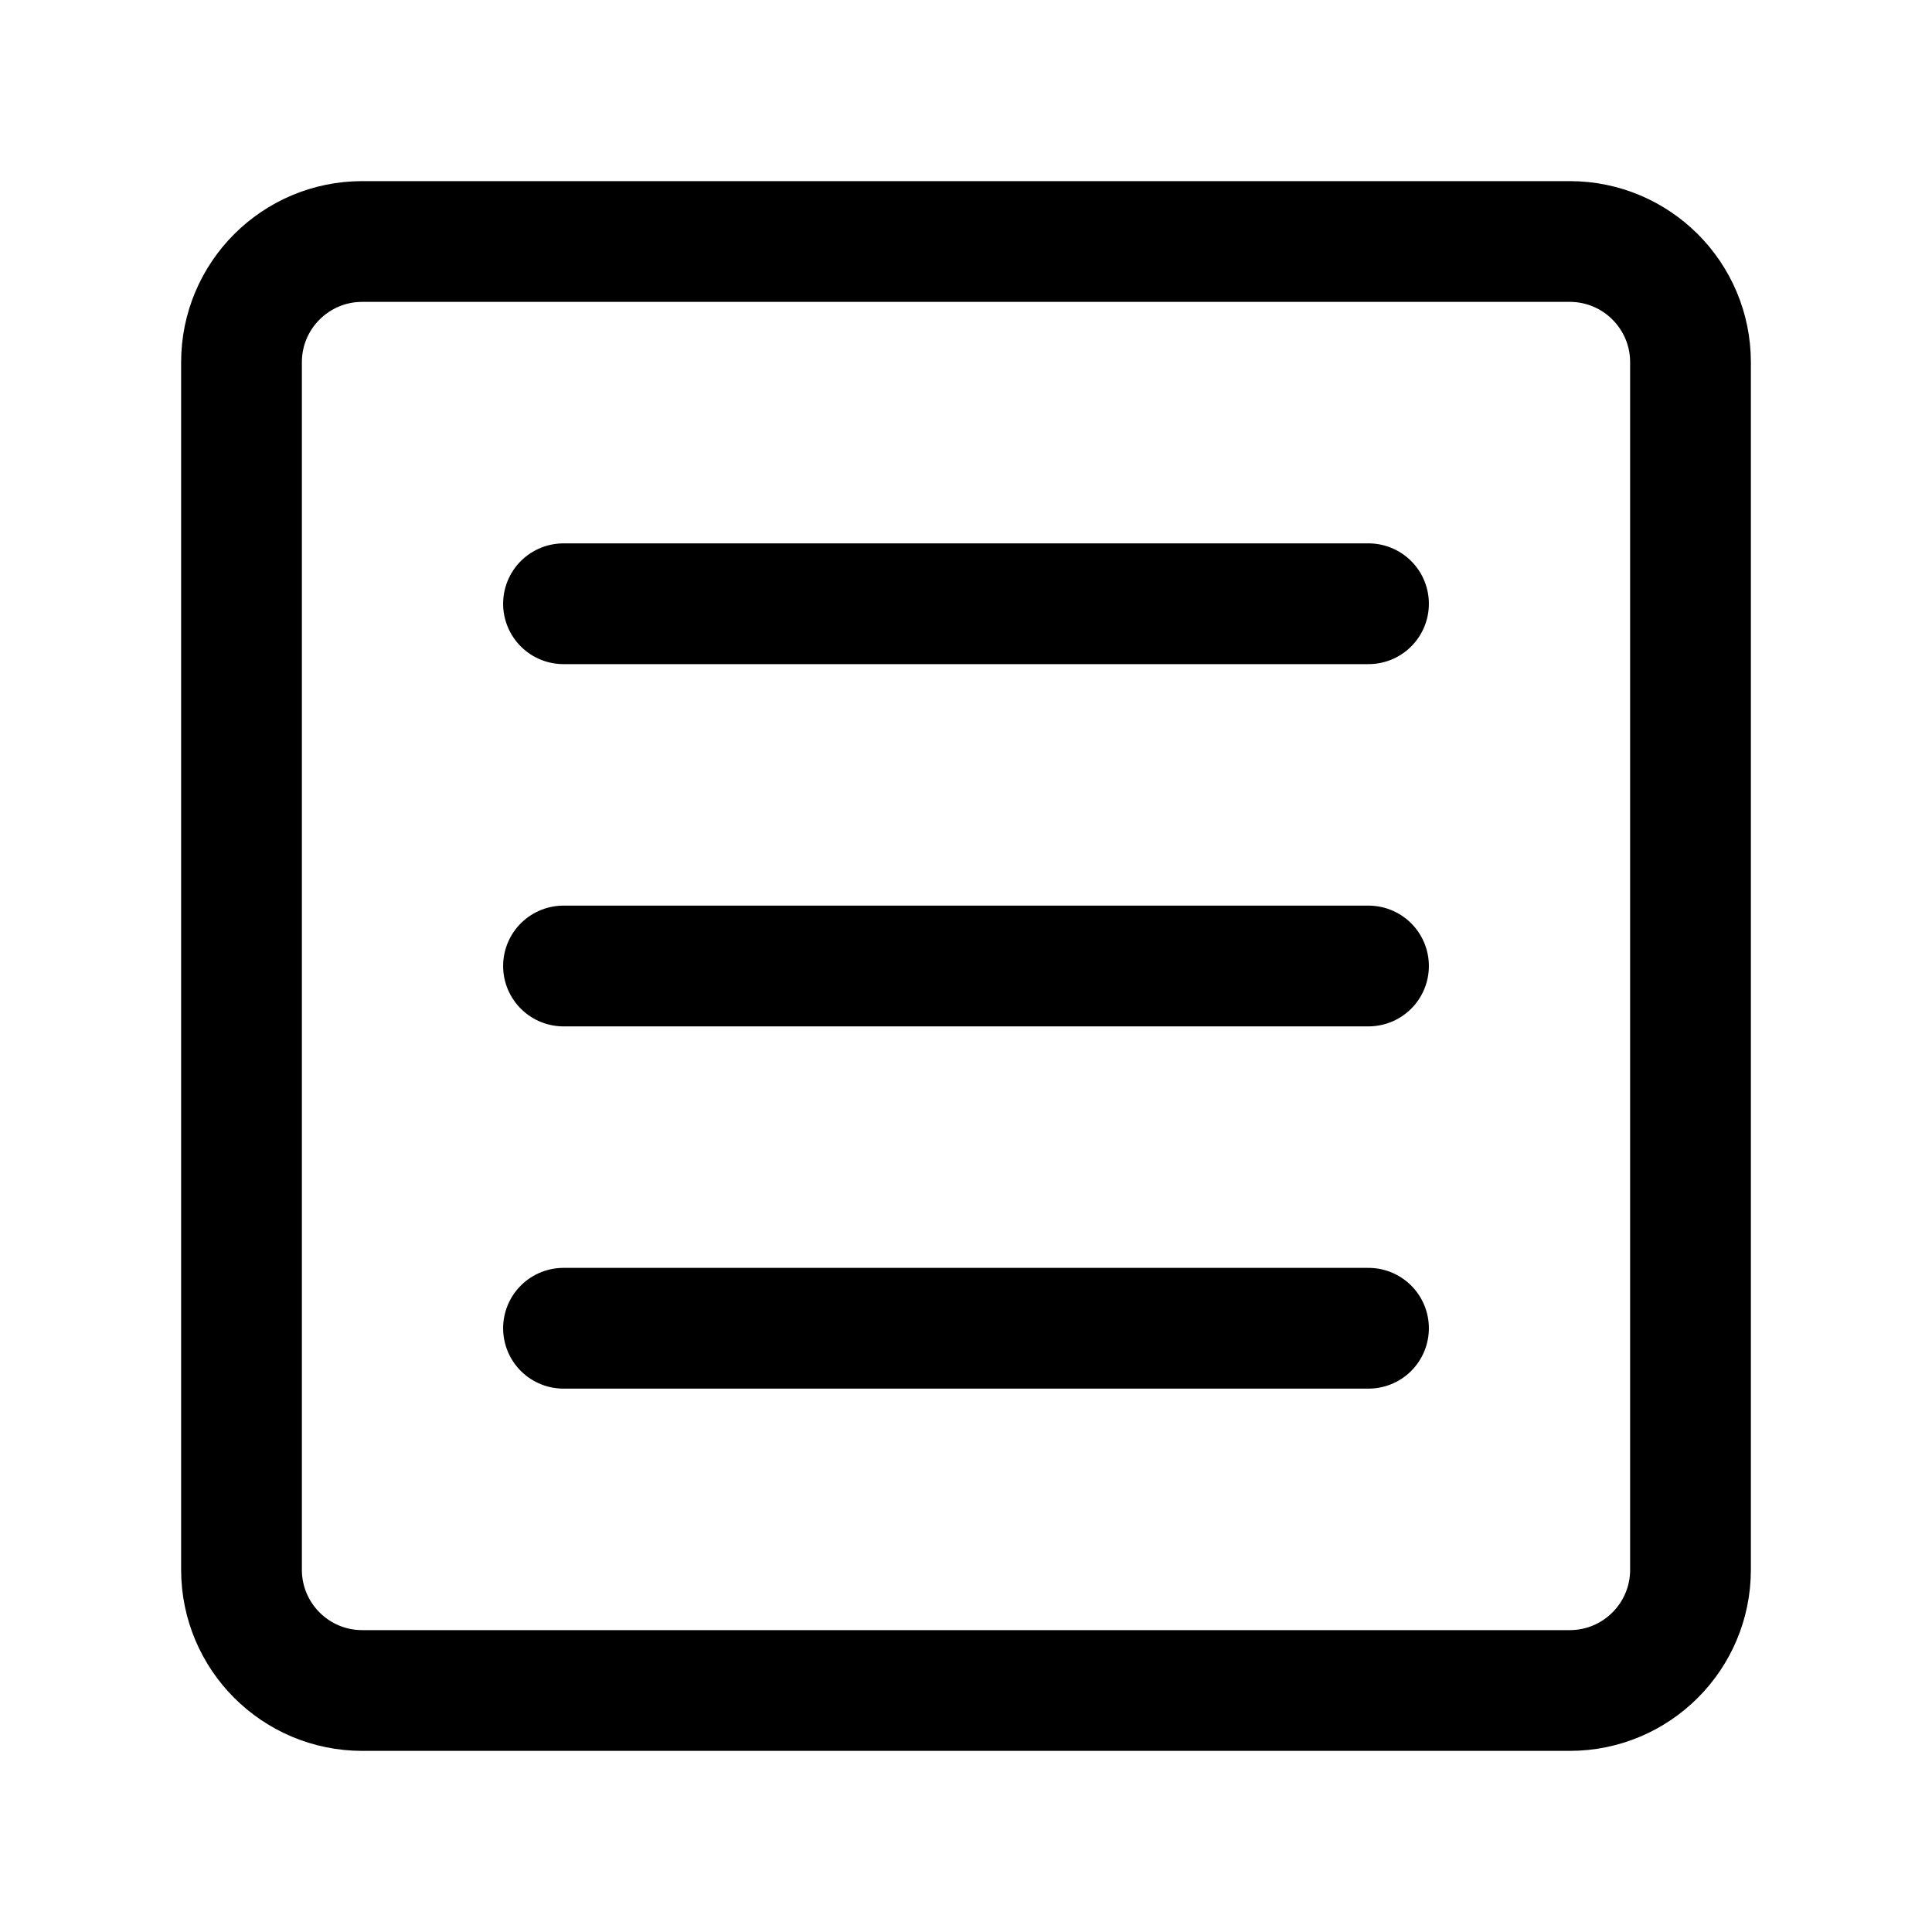
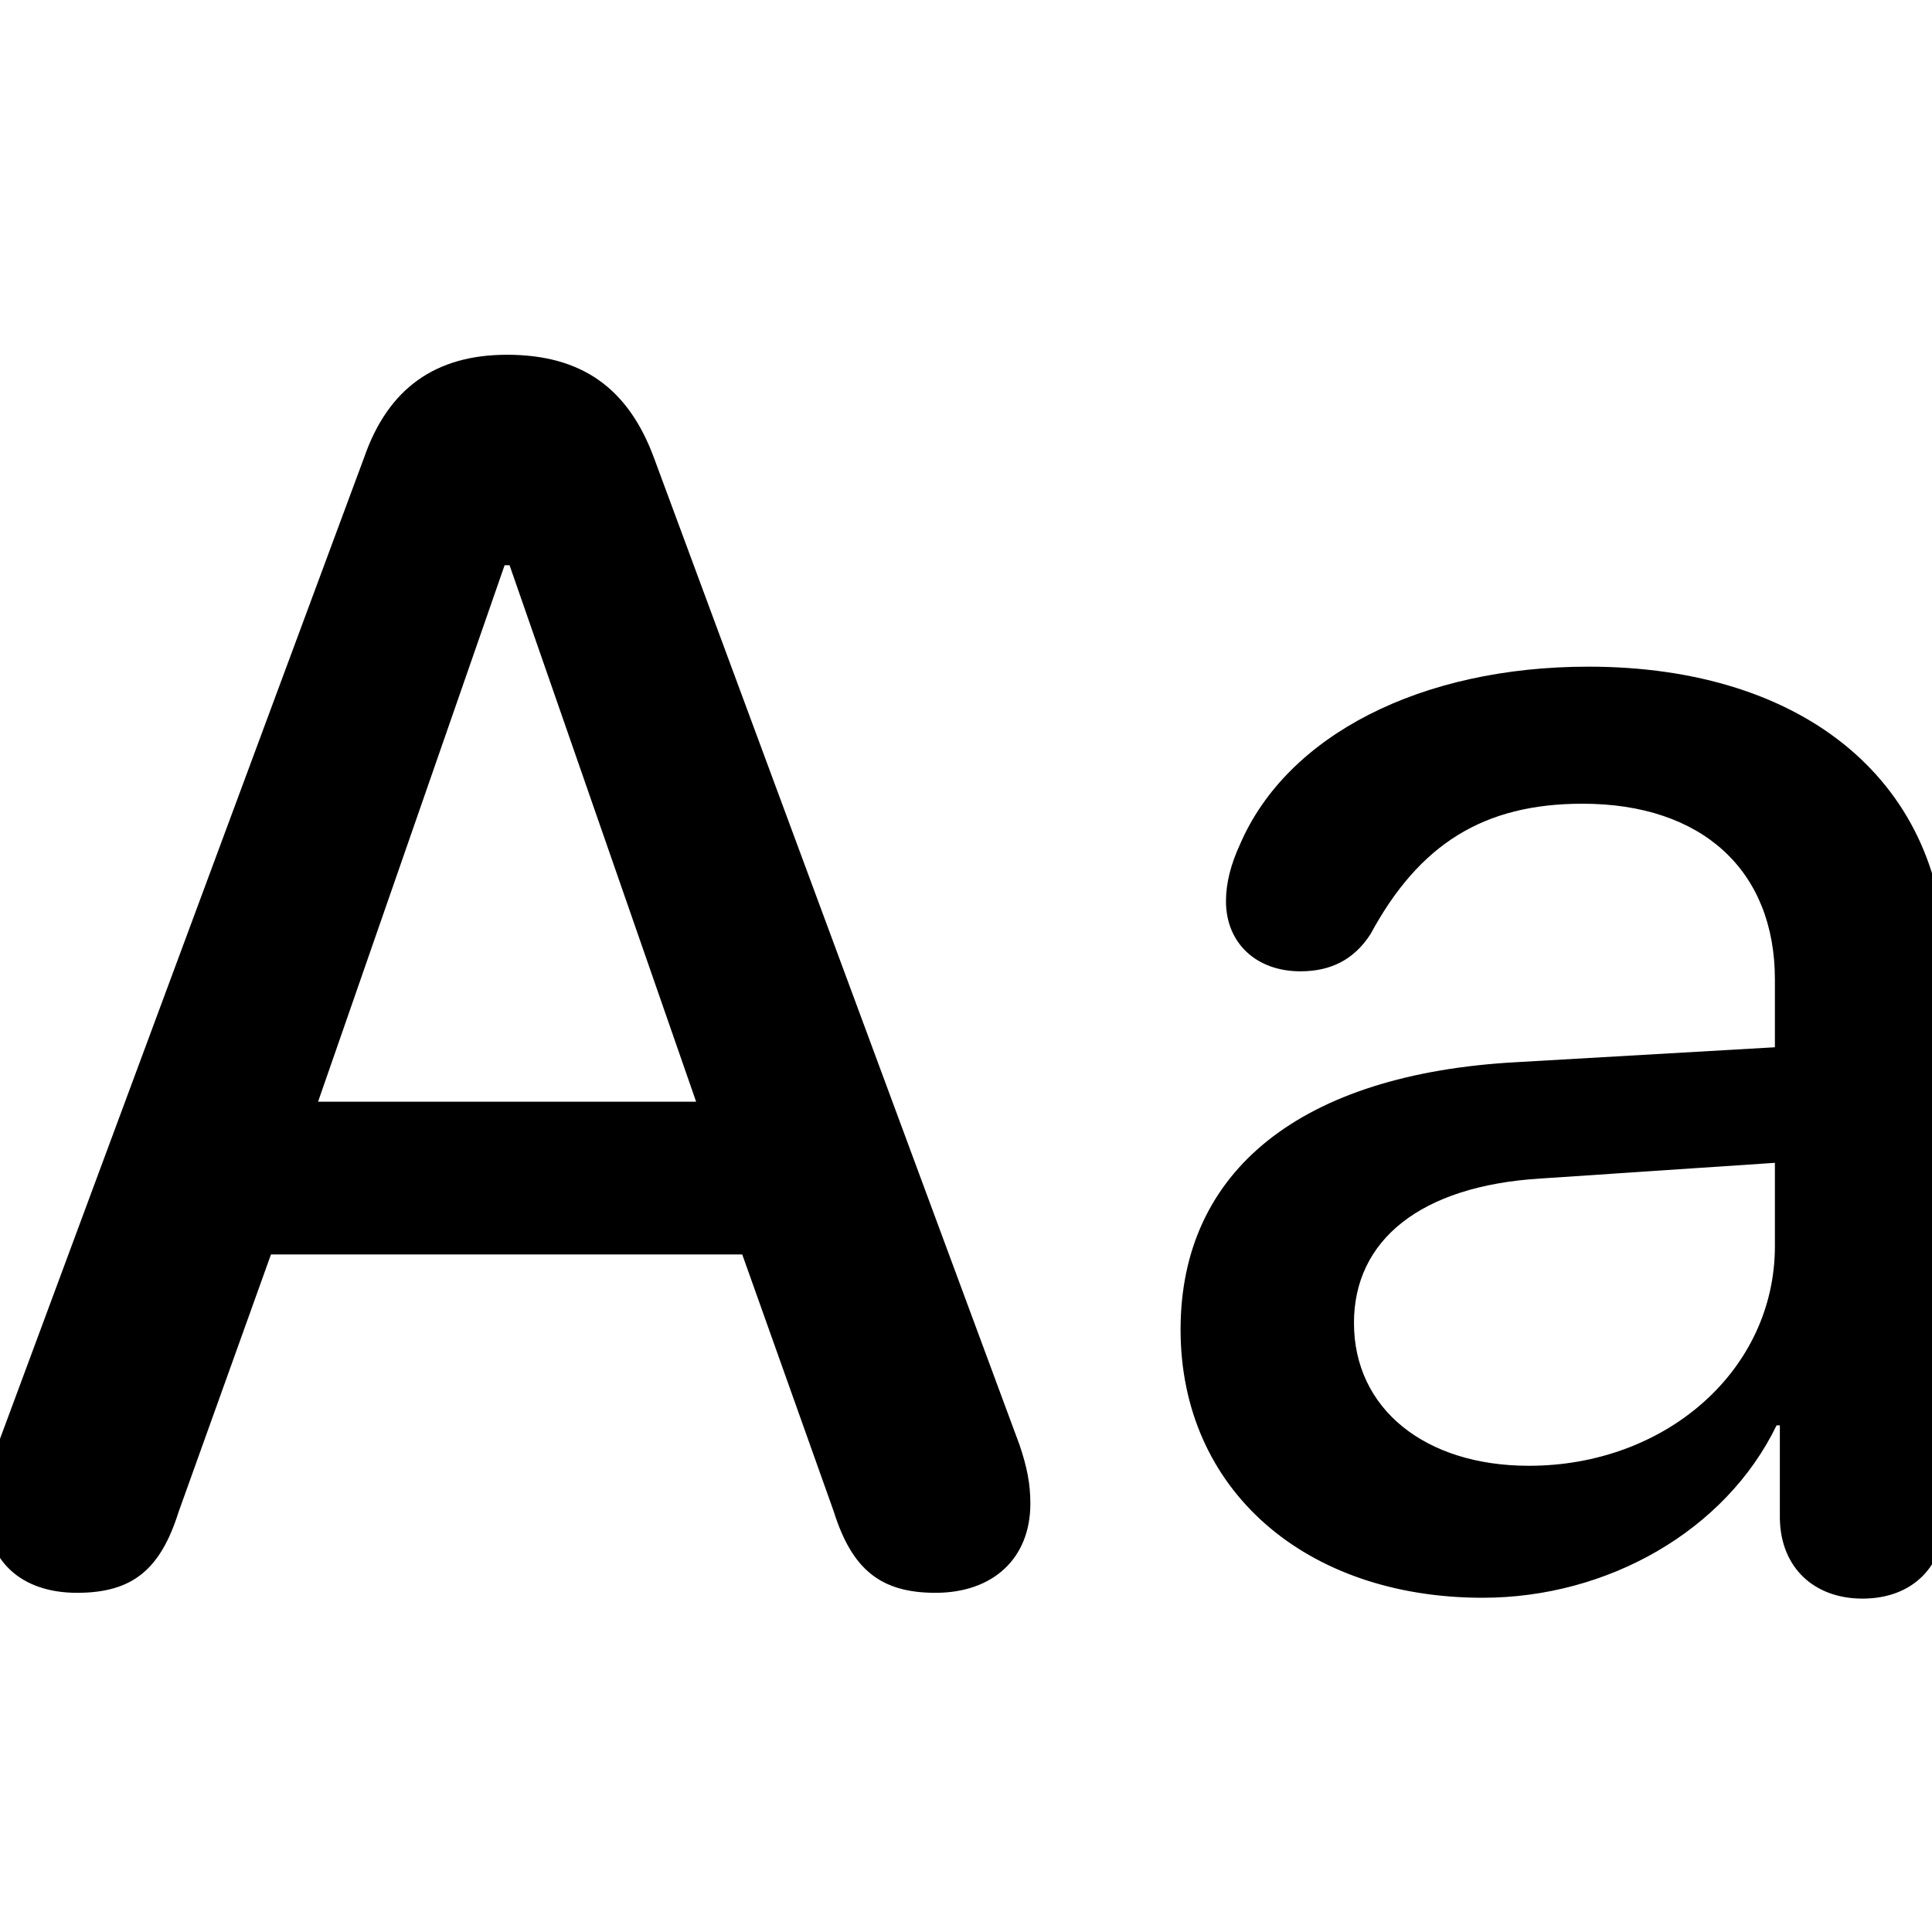
- <svg xmlns="http://www.w3.org/2000/svg" width="24" height="24" viewBox="0 0 48 48" fill="none">
-   <rect x="6" y="6" width="36" height="36" rx="3" fill="none" stroke="currentColor" stroke-width="3" stroke-linejoin="round" />
-   <path d="M34 24H14" stroke="currentColor" stroke-width="3" stroke-linecap="round" stroke-linejoin="round" />
-   <path d="M34 15H14" stroke="currentColor" stroke-width="3" stroke-linecap="round" stroke-linejoin="round" />
-   <path d="M34 33H14" stroke="currentColor" stroke-width="3" stroke-linecap="round" stroke-linejoin="round" />
+ <svg viewBox="0 0 16 16">
+   <path fill="currentColor" stroke="none" d="M0.638 13.191C1.096 13.191 1.328 13 1.479 12.521L2.244 10.389H6.147L6.906 12.521C7.057 13 7.296 13.191 7.747 13.191C8.226 13.191 8.533 12.904 8.533 12.453C8.533 12.289 8.506 12.152 8.444 11.968L5.416 3.792C5.204 3.218 4.821 2.938 4.199 2.938C3.604 2.938 3.215 3.218 3.017 3.785L-0.032 12.002C-0.094 12.18 -0.121 12.323 -0.121 12.467C-0.121 12.918 0.166 13.191 0.638 13.191ZM2.634 9.124L4.179 4.681H4.22L5.765 9.124H2.634ZM12.279 13.232C13.312 13.232 14.289 12.679 14.713 11.804H14.74V12.576C14.747 12.986 15.027 13.239 15.424 13.239C15.834 13.239 16.114 12.979 16.114 12.521V8.01C16.114 6.499 14.966 5.521 13.154 5.521C11.767 5.521 10.659 6.089 10.27 6.991C10.194 7.155 10.153 7.312 10.153 7.463C10.153 7.812 10.406 8.044 10.769 8.044C11.021 8.044 11.213 7.948 11.35 7.736C11.753 6.991 12.286 6.656 13.106 6.656C14.098 6.656 14.699 7.21 14.699 8.112V8.673L12.566 8.796C10.769 8.892 9.777 9.698 9.777 11.011C9.777 12.337 10.81 13.232 12.279 13.232ZM12.662 12.139C11.801 12.139 11.213 11.667 11.213 10.956C11.213 10.273 11.76 9.821 12.758 9.76L14.699 9.63V10.32C14.699 11.346 13.797 12.139 12.662 12.139Z">
+     </path>
</svg>
